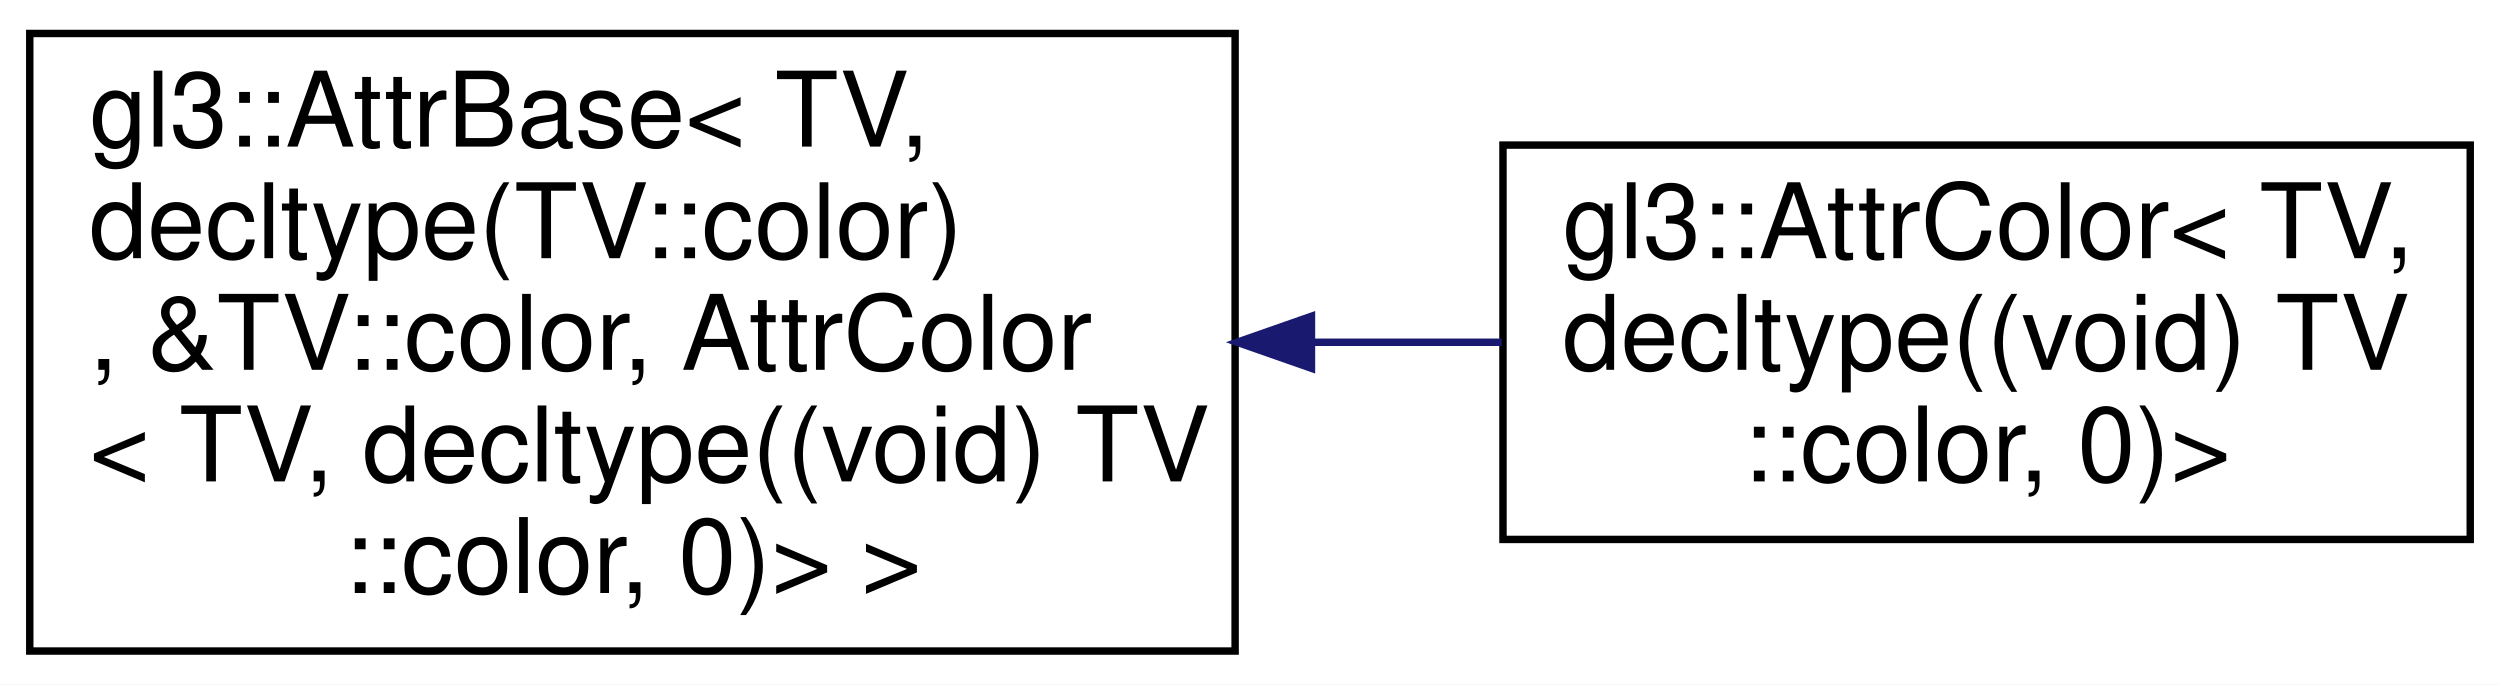
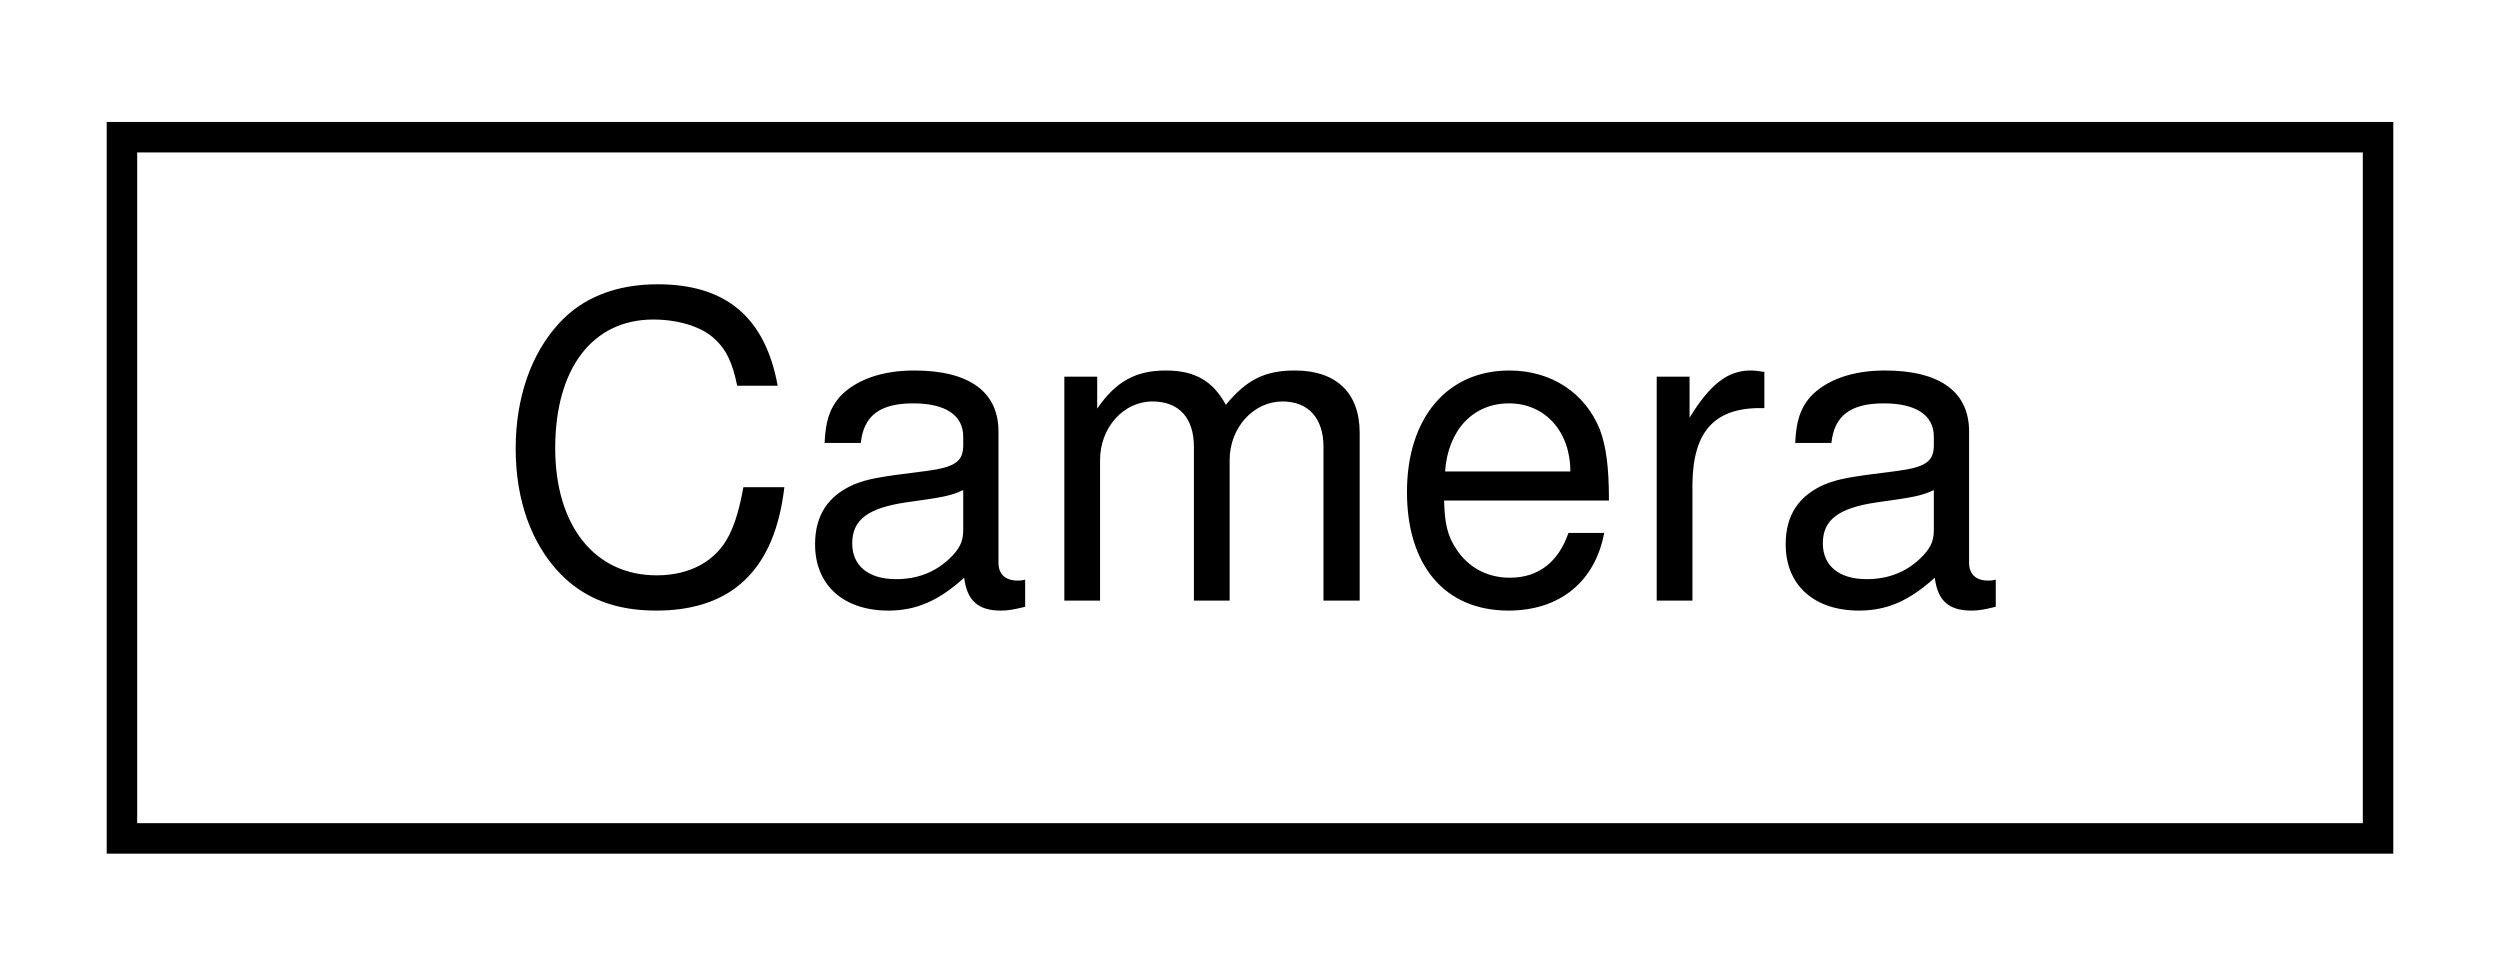
- <svg xmlns="http://www.w3.org/2000/svg" xmlns:xlink="http://www.w3.org/1999/xlink" width="336pt" height="92pt" viewBox="0.00 0.00 336.00 92.00">
-   <g id="graph0" class="graph" transform="scale(1 1) rotate(0) translate(4 88)">
-     <polygon fill="white" stroke="transparent" points="-4,4 -4,-88 332,-88 332,4 -4,4" />
+ <svg xmlns="http://www.w3.org/2000/svg" xmlns:xlink="http://www.w3.org/1999/xlink" width="82pt" height="32pt" viewBox="0.00 0.00 82.00 32.00">
+   <g id="graph0" class="graph" transform="scale(1 1) rotate(0) translate(4 28)">
+     <polygon fill="white" stroke="white" points="-4,5 -4,-28 79,-28 79,5 -4,5" />
    <g id="node1" class="node">
      <g id="a_node1">
-         <a xlink:href="structgl3_1_1AttrBase.html" target="_top" xlink:title=" ">
-           <polygon fill="white" stroke="black" points="0,-0.5 0,-83.5 162,-83.5 162,-0.5 0,-0.5" />
-           <text text-anchor="start" x="8" y="-68.3" font-family="Helvetica,sans-Serif" font-size="14.00">gl3::AttrBase&lt; TV,</text>
-           <text text-anchor="start" x="8" y="-53.3" font-family="Helvetica,sans-Serif" font-size="14.00"> decltype(TV::color)</text>
-           <text text-anchor="start" x="8" y="-38.3" font-family="Helvetica,sans-Serif" font-size="14.00">, &amp;TV::color, AttrColor</text>
-           <text text-anchor="start" x="8" y="-23.3" font-family="Helvetica,sans-Serif" font-size="14.00">&lt; TV, decltype((void) TV</text>
-           <text text-anchor="middle" x="81" y="-8.3" font-family="Helvetica,sans-Serif" font-size="14.00">::color, 0)&gt; &gt;</text>
+         <a xlink:href="classCamera.html" target="_top" xlink:title="Camera">
+           <polygon fill="white" stroke="black" points="0,-0.5 0,-23.5 74,-23.5 74,-0.5 0,-0.5" />
+           <text text-anchor="middle" x="37" y="-8.3" font-family="Helvetica,sans-Serif" font-size="14.00">Camera</text>
        </a>
      </g>
    </g>
-     <g id="node2" class="node">
-       <g id="a_node2">
-         <a xlink:href="structgl3_1_1AttrColor_3_01TV_00_01decltype_07_07void_08_01TV_1_1color_00_010_08_4.html" target="_top" xlink:title=" ">
-           <polygon fill="white" stroke="black" points="198,-15.5 198,-68.5 328,-68.5 328,-15.5 198,-15.5" />
-           <text text-anchor="start" x="206" y="-53.3" font-family="Helvetica,sans-Serif" font-size="14.00">gl3::AttrColor&lt; TV,</text>
-           <text text-anchor="start" x="206" y="-38.3" font-family="Helvetica,sans-Serif" font-size="14.00"> decltype((void) TV</text>
-           <text text-anchor="middle" x="263" y="-23.3" font-family="Helvetica,sans-Serif" font-size="14.00">::color, 0)&gt;</text>
-         </a>
-       </g>
-     </g>
-     <g id="edge1" class="edge">
-       <path fill="none" stroke="midnightblue" d="M172.34,-42C180.95,-42 189.54,-42 197.82,-42" />
-       <polygon fill="midnightblue" stroke="midnightblue" points="172.26,-38.5 162.26,-42 172.26,-45.5 172.26,-38.5" />
-     </g>
  </g>
</svg>
